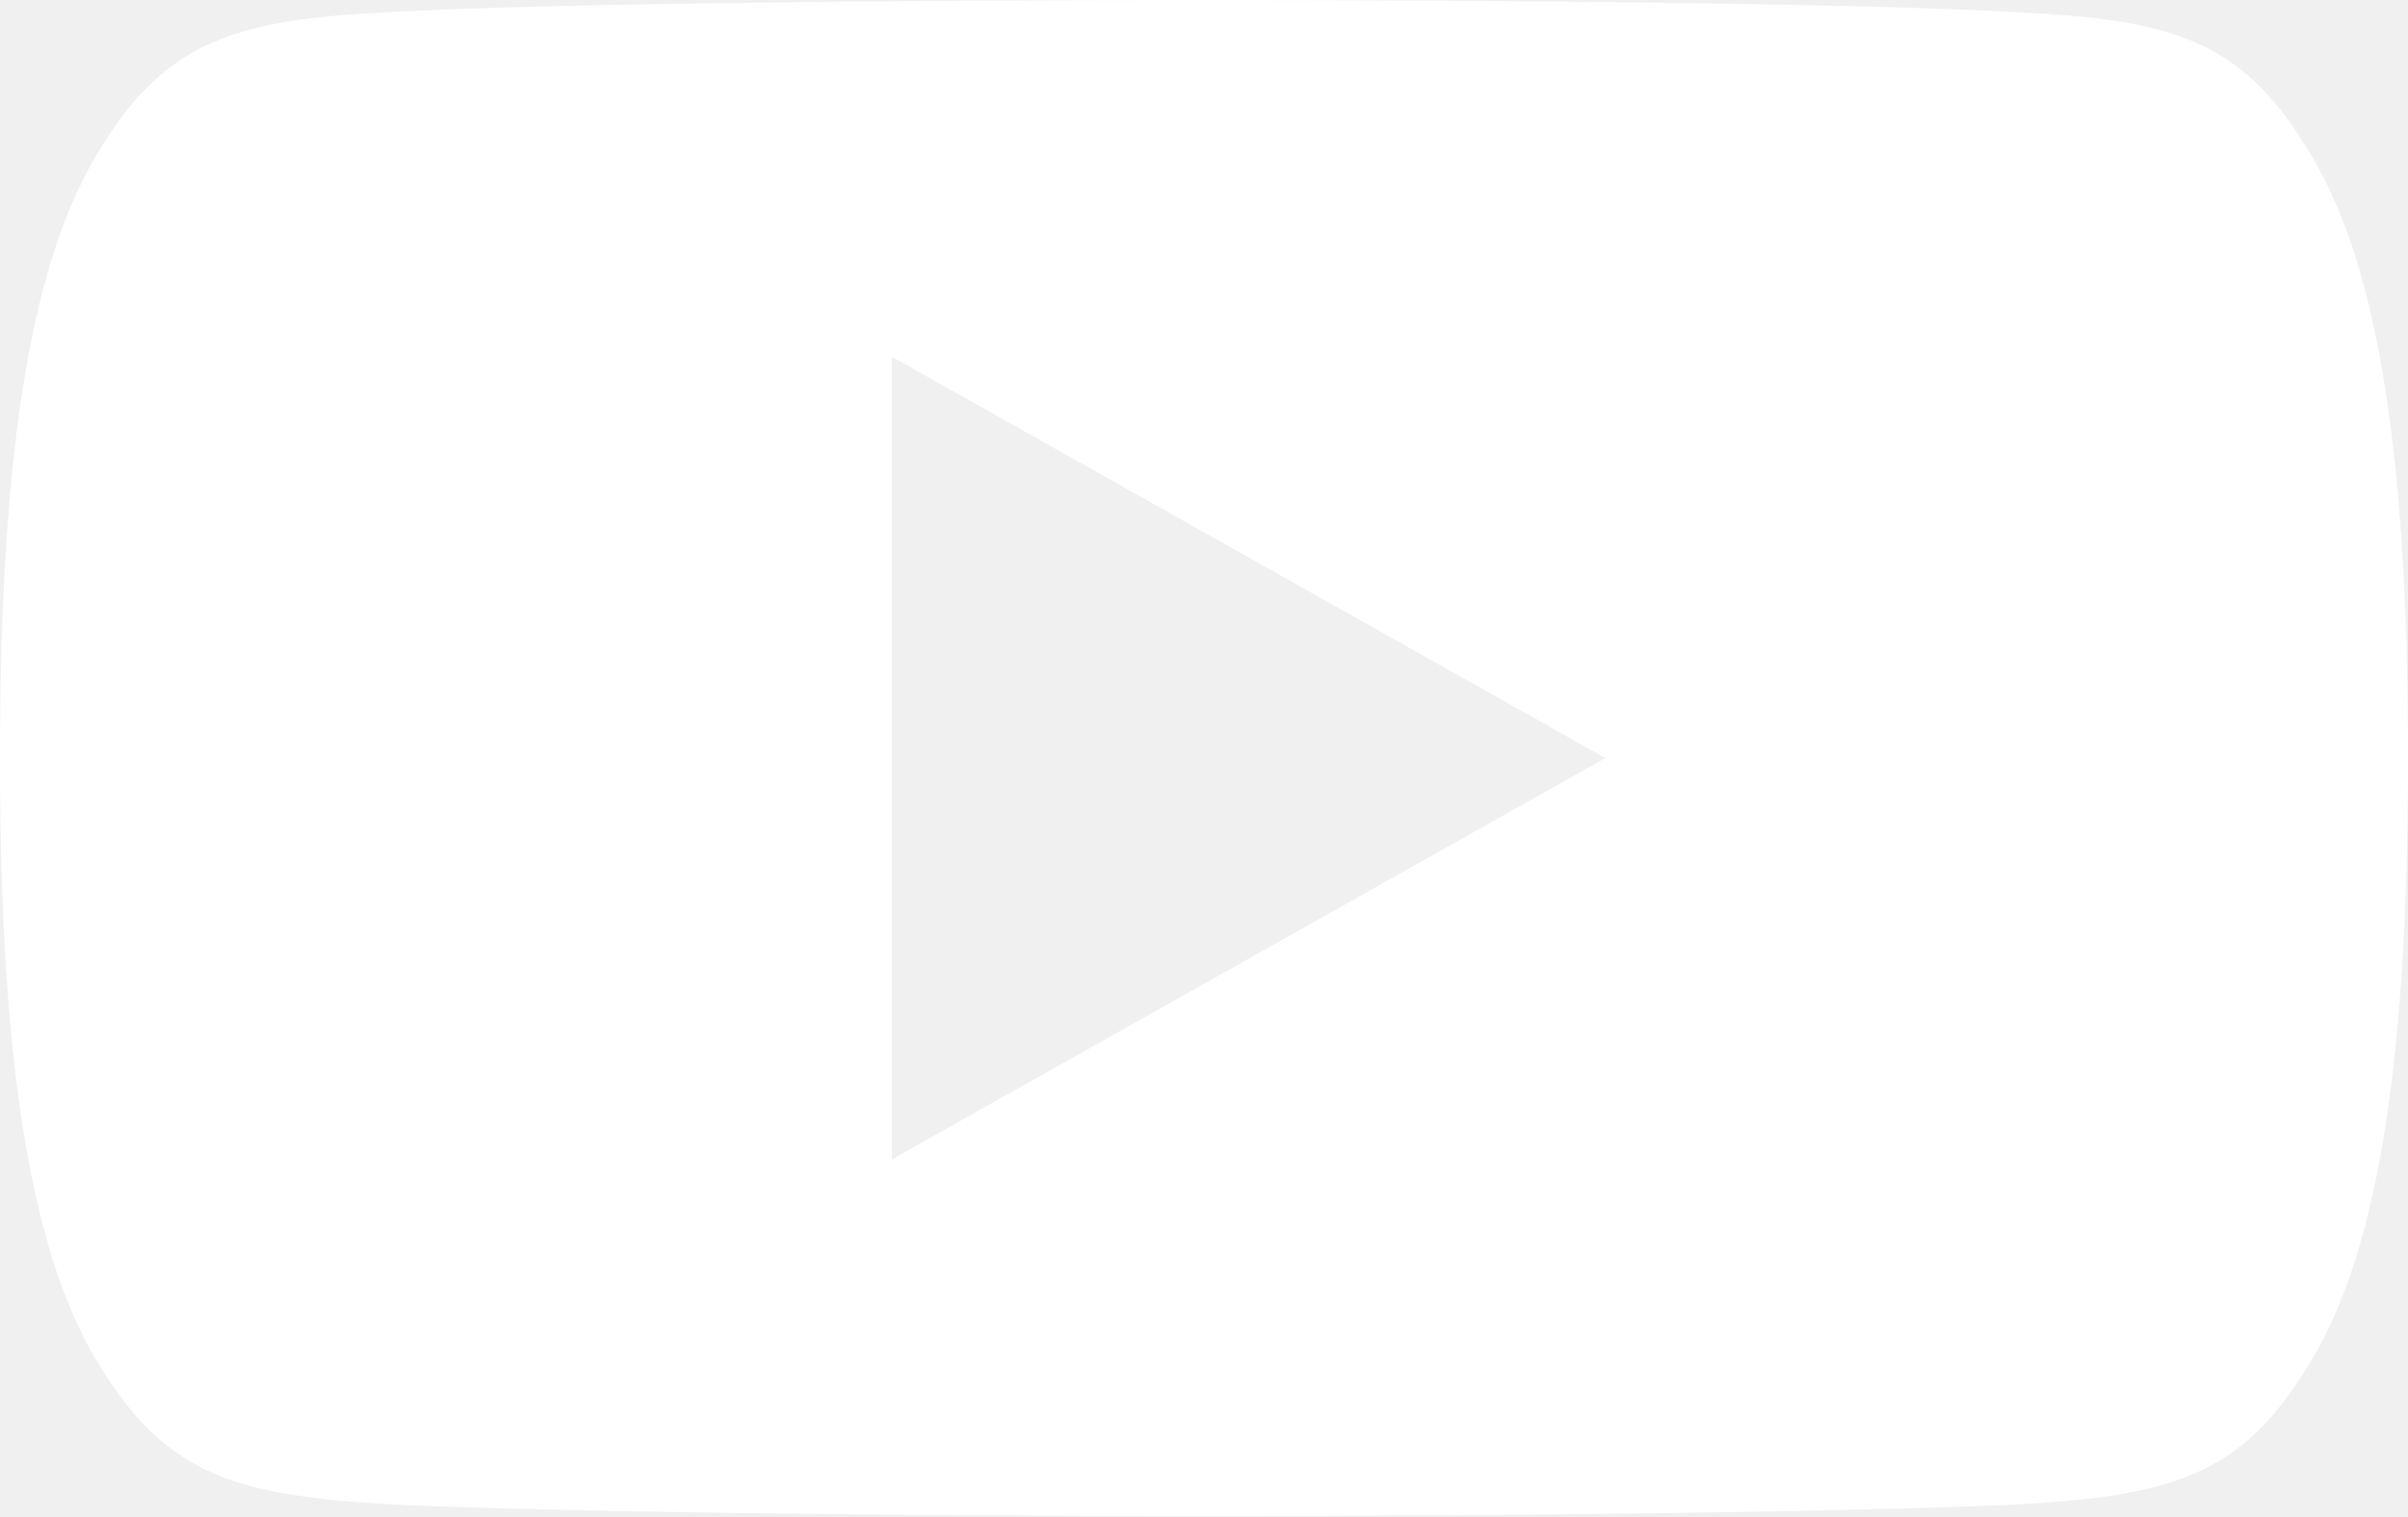
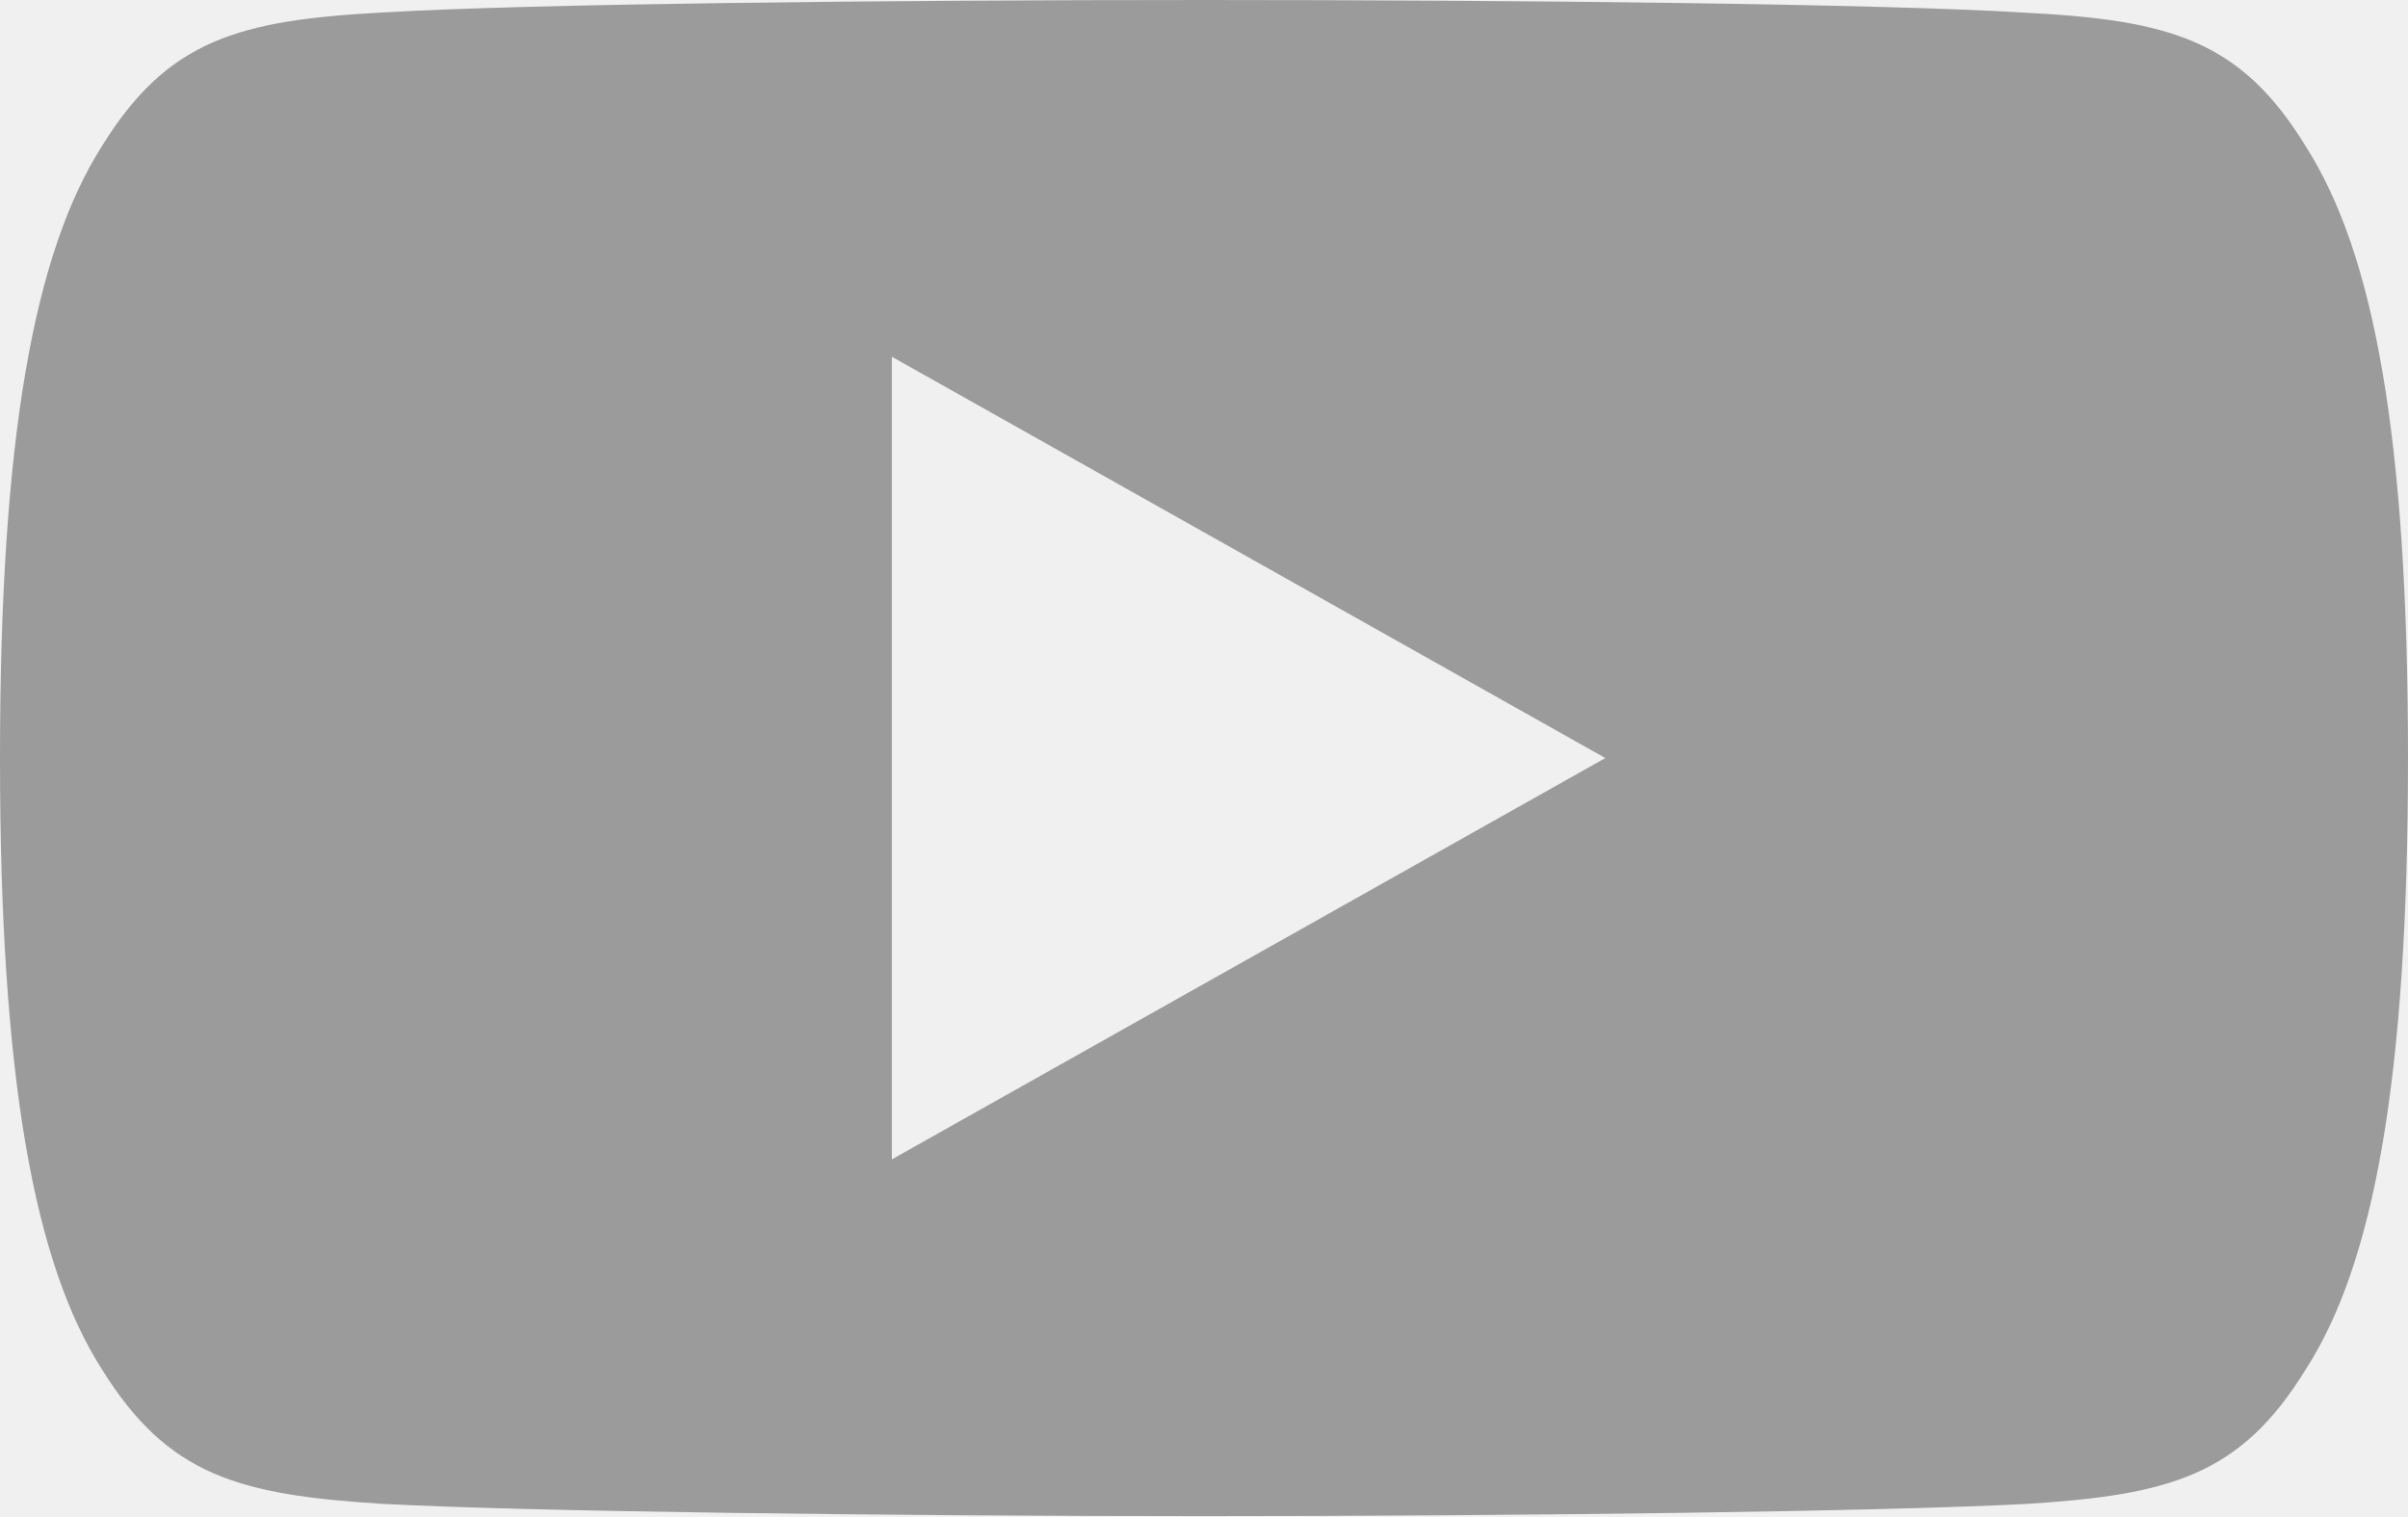
<svg xmlns="http://www.w3.org/2000/svg" width="27" height="17" viewBox="0 0 27 17">
-   <path fill="#FFF" fill-rule="nonzero" d="M25.852 1.638C25.12.445 24.325.226 22.707.142 21.09.042 17.025 0 13.503 0c-3.528 0-7.595.042-9.21.14-1.615.086-2.411.304-3.15 1.498C.387 2.83 0 4.882 0 8.495V8.508c0 3.598.388 5.665 1.142 6.845.74 1.193 1.534 1.409 3.15 1.51 1.616.086 5.683.137 9.211.137 3.522 0 7.587-.051 9.206-.136 1.618-.1 2.413-.317 3.145-1.51C26.615 14.174 27 12.107 27 8.51v-.007-.005c0-3.615-.385-5.667-1.148-6.859zM10 13V4l8 4.5-8 4.5z" />
+   <path fill="#9b9b9b" fill-rule="nonzero" d="M25.852 1.638C25.12.445 24.325.226 22.707.142 21.09.042 17.025 0 13.503 0c-3.528 0-7.595.042-9.21.14-1.615.086-2.411.304-3.15 1.498C.387 2.83 0 4.882 0 8.495V8.508c0 3.598.388 5.665 1.142 6.845.74 1.193 1.534 1.409 3.15 1.51 1.616.086 5.683.137 9.211.137 3.522 0 7.587-.051 9.206-.136 1.618-.1 2.413-.317 3.145-1.51C26.615 14.174 27 12.107 27 8.51v-.007-.005c0-3.615-.385-5.667-1.148-6.859zM10 13V4l8 4.5-8 4.5z" />
</svg>
